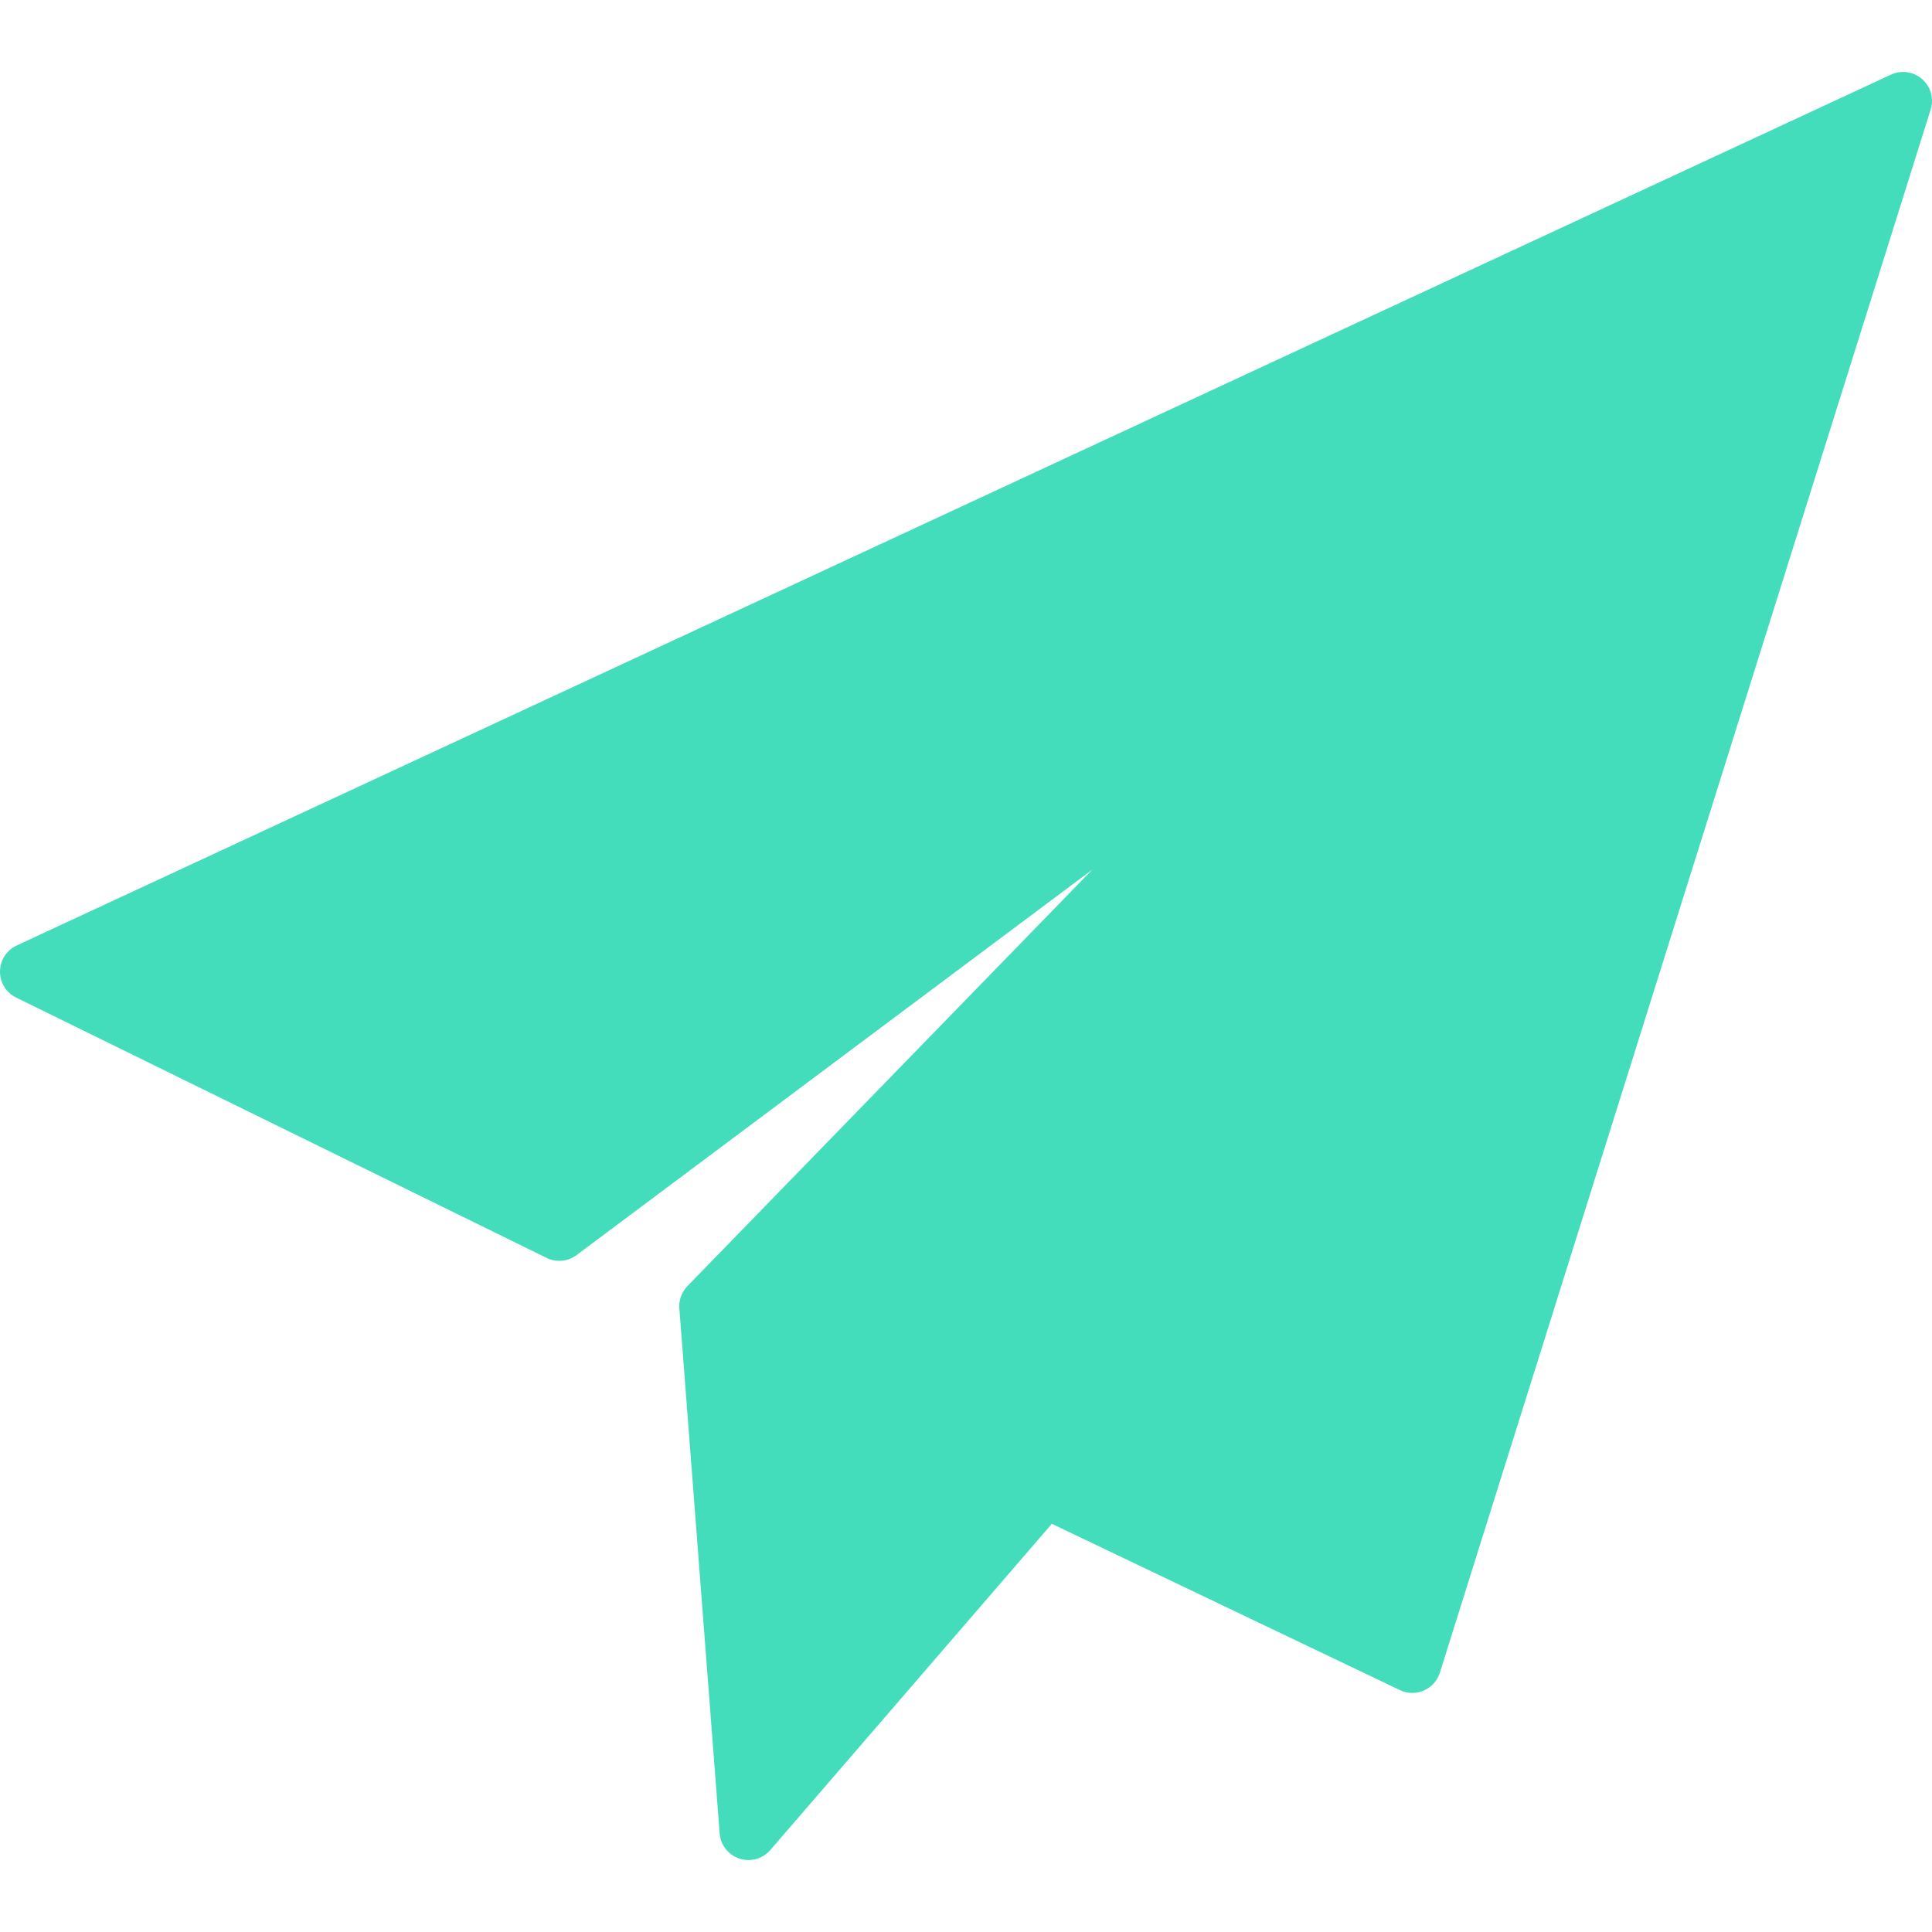
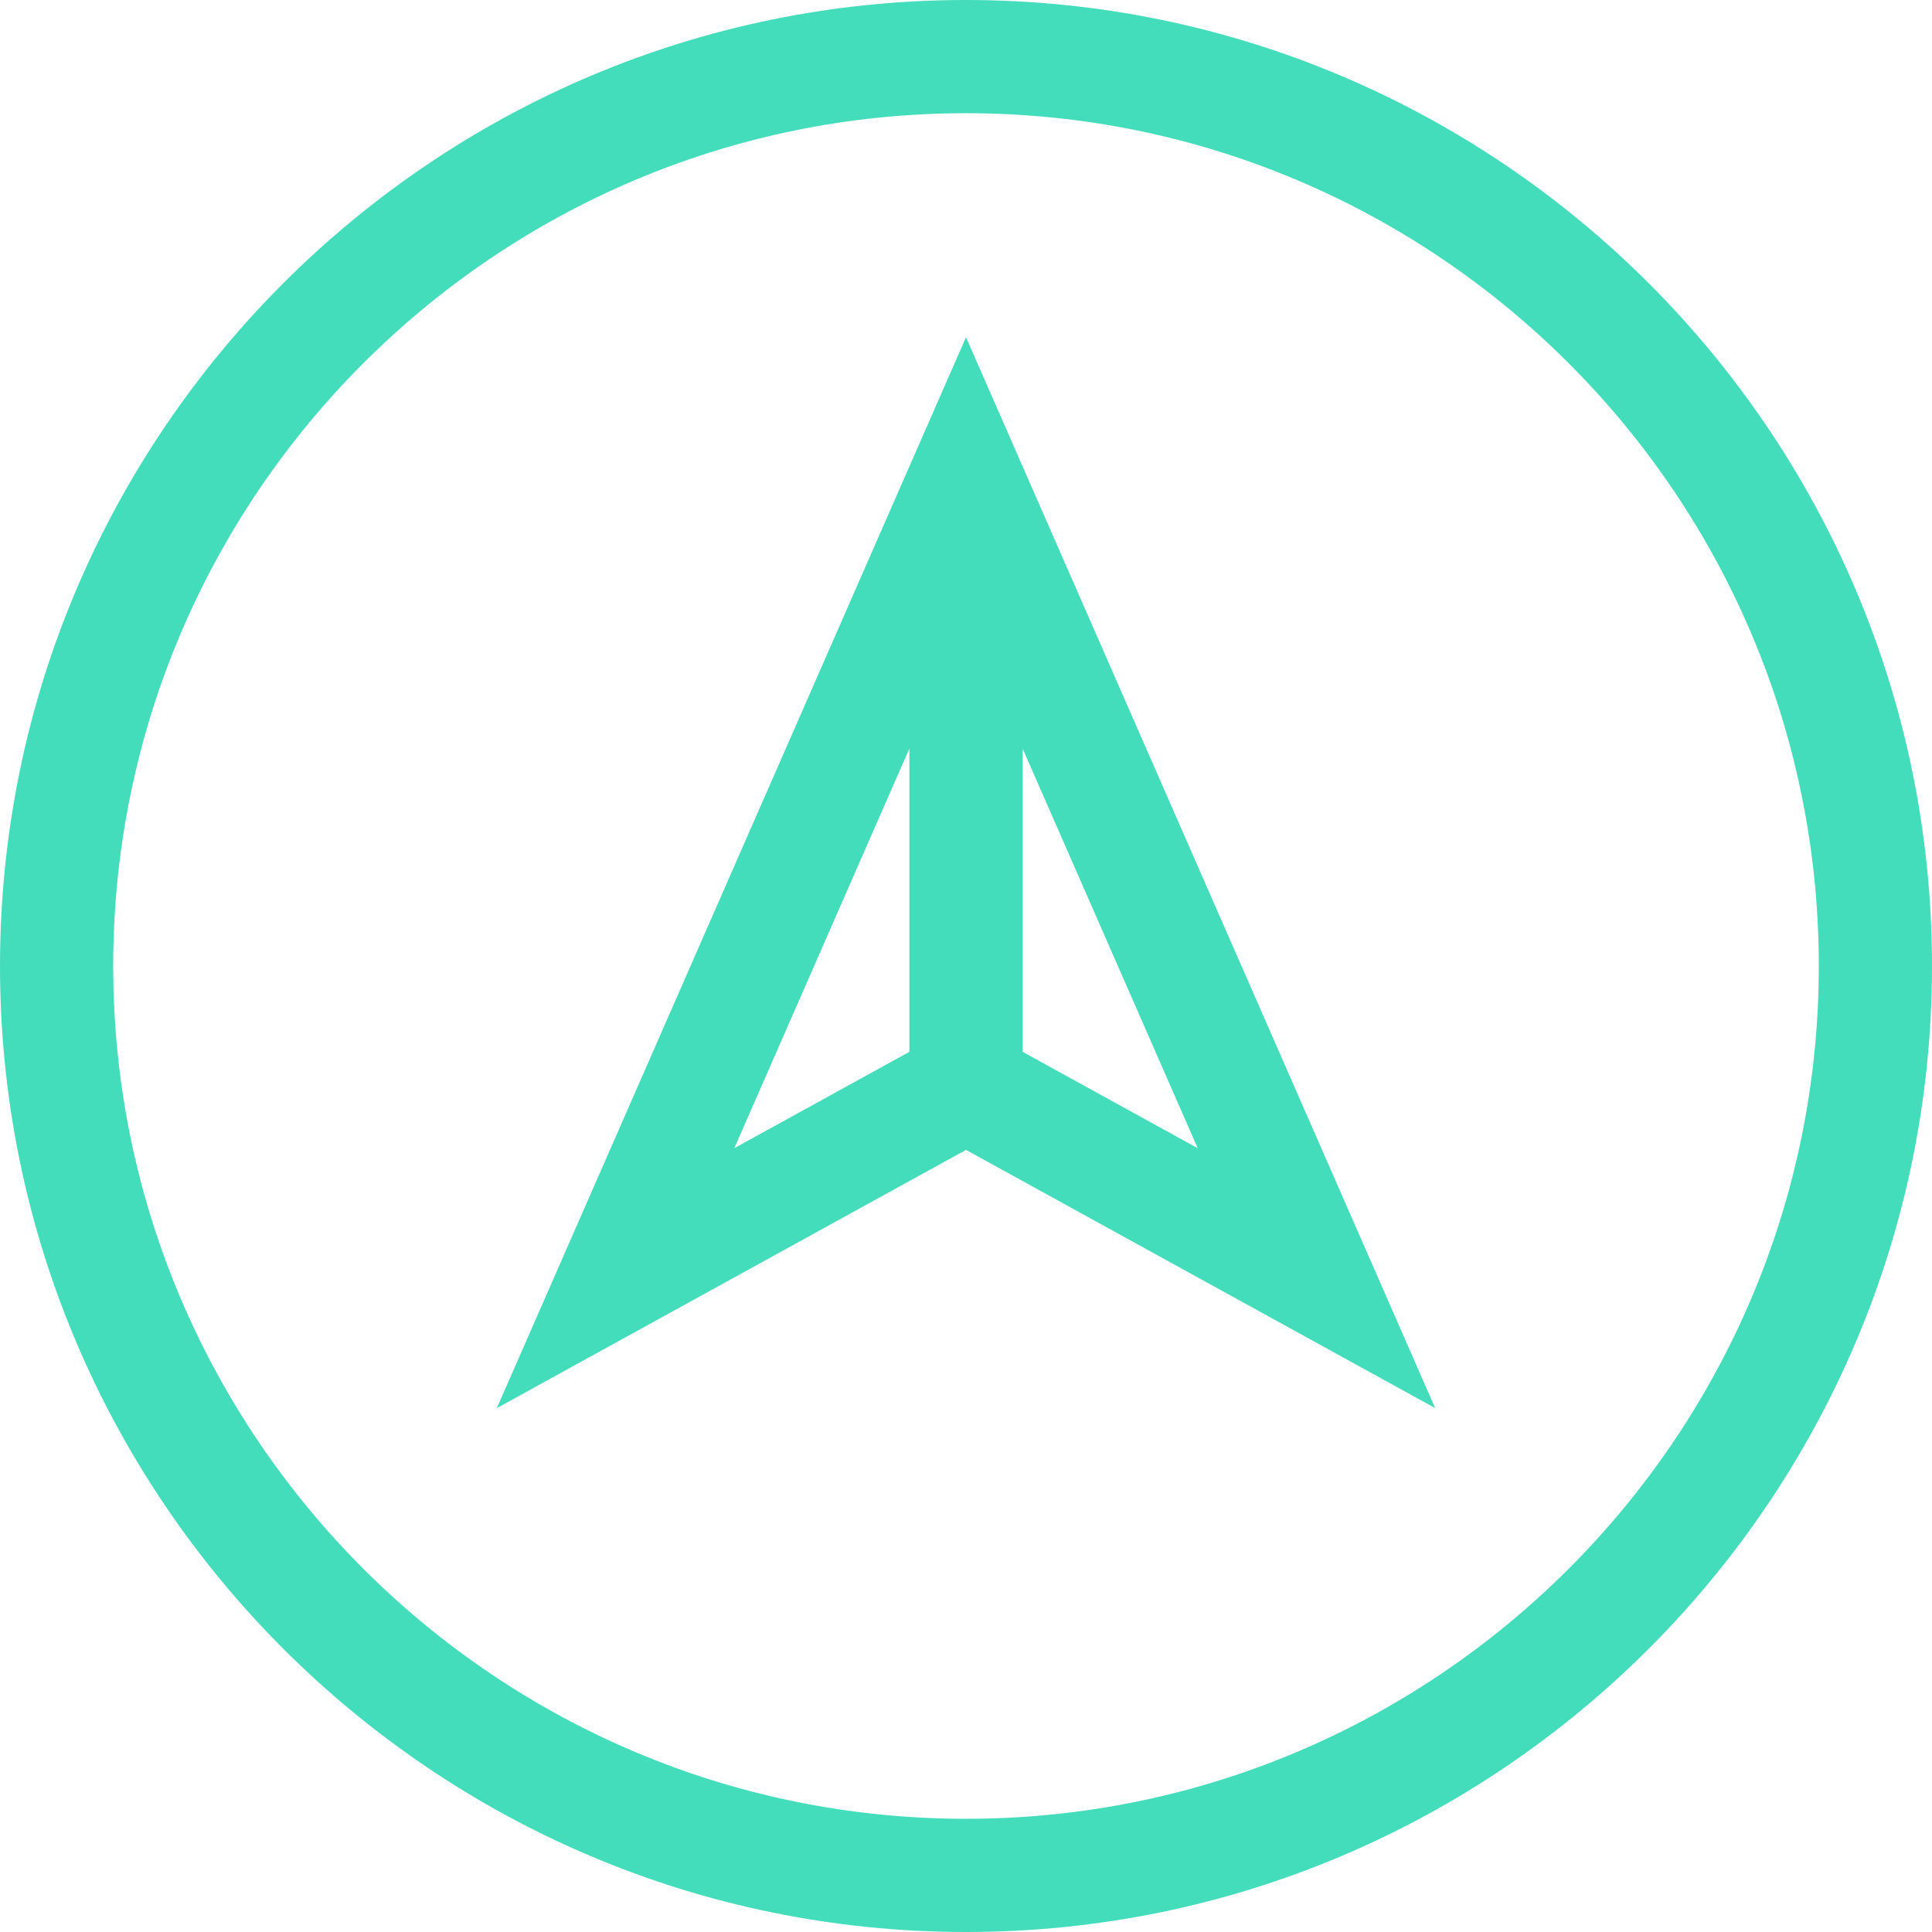
- <svg xmlns="http://www.w3.org/2000/svg" version="1.1" id="Capa_1" x="0px" y="0px" viewBox="0 0 334.5 334.5" style="enable-background:new 0 0 334.5 334.5;" xml:space="preserve">
-   <path fill="#44ddbb" d="M332.797,13.699c-1.489-1.306-3.608-1.609-5.404-0.776L2.893,163.695c-1.747,0.812-2.872,2.555-2.893,4.481  s1.067,3.693,2.797,4.542l91.833,45.068c1.684,0.827,3.692,0.64,5.196-0.484l89.287-66.734l-70.094,72.1  c-1,1.029-1.51,2.438-1.4,3.868l6.979,90.889c0.155,2.014,1.505,3.736,3.424,4.367c0.513,0.168,1.04,0.25,1.561,0.25  c1.429,0,2.819-0.613,3.786-1.733l48.742-56.482l60.255,28.79c1.308,0.625,2.822,0.651,4.151,0.073  c1.329-0.579,2.341-1.705,2.775-3.087L334.27,18.956C334.864,17.066,334.285,15.005,332.797,13.699z" />
+ <svg xmlns="http://www.w3.org/2000/svg" version="1.1" id="Capa_1" x="0px" y="0px" viewBox="0 0 512 512" style="enable-background:new 0 0 512 512;" xml:space="preserve">
+   <path fill="#44ddbb" d="M256,89.369L131.66,373.167L256,304.732l124.34,68.435L256,89.369z M241,278.743l-46.408,25.543L241,198.362V278.743z     M271,198.363l46.408,105.924L271,278.744V198.363z" />
+   <path fill="#44ddbb" d="M256,0C114.841,0,0,114.841,0,256s114.841,256,256,256s256-114.841,256-256S397.159,0,256,0z M256,482    C131.383,482,30,380.617,30,256S131.383,30,256,30s226,101.383,226,226S380.617,482,256,482z" />
</svg>
